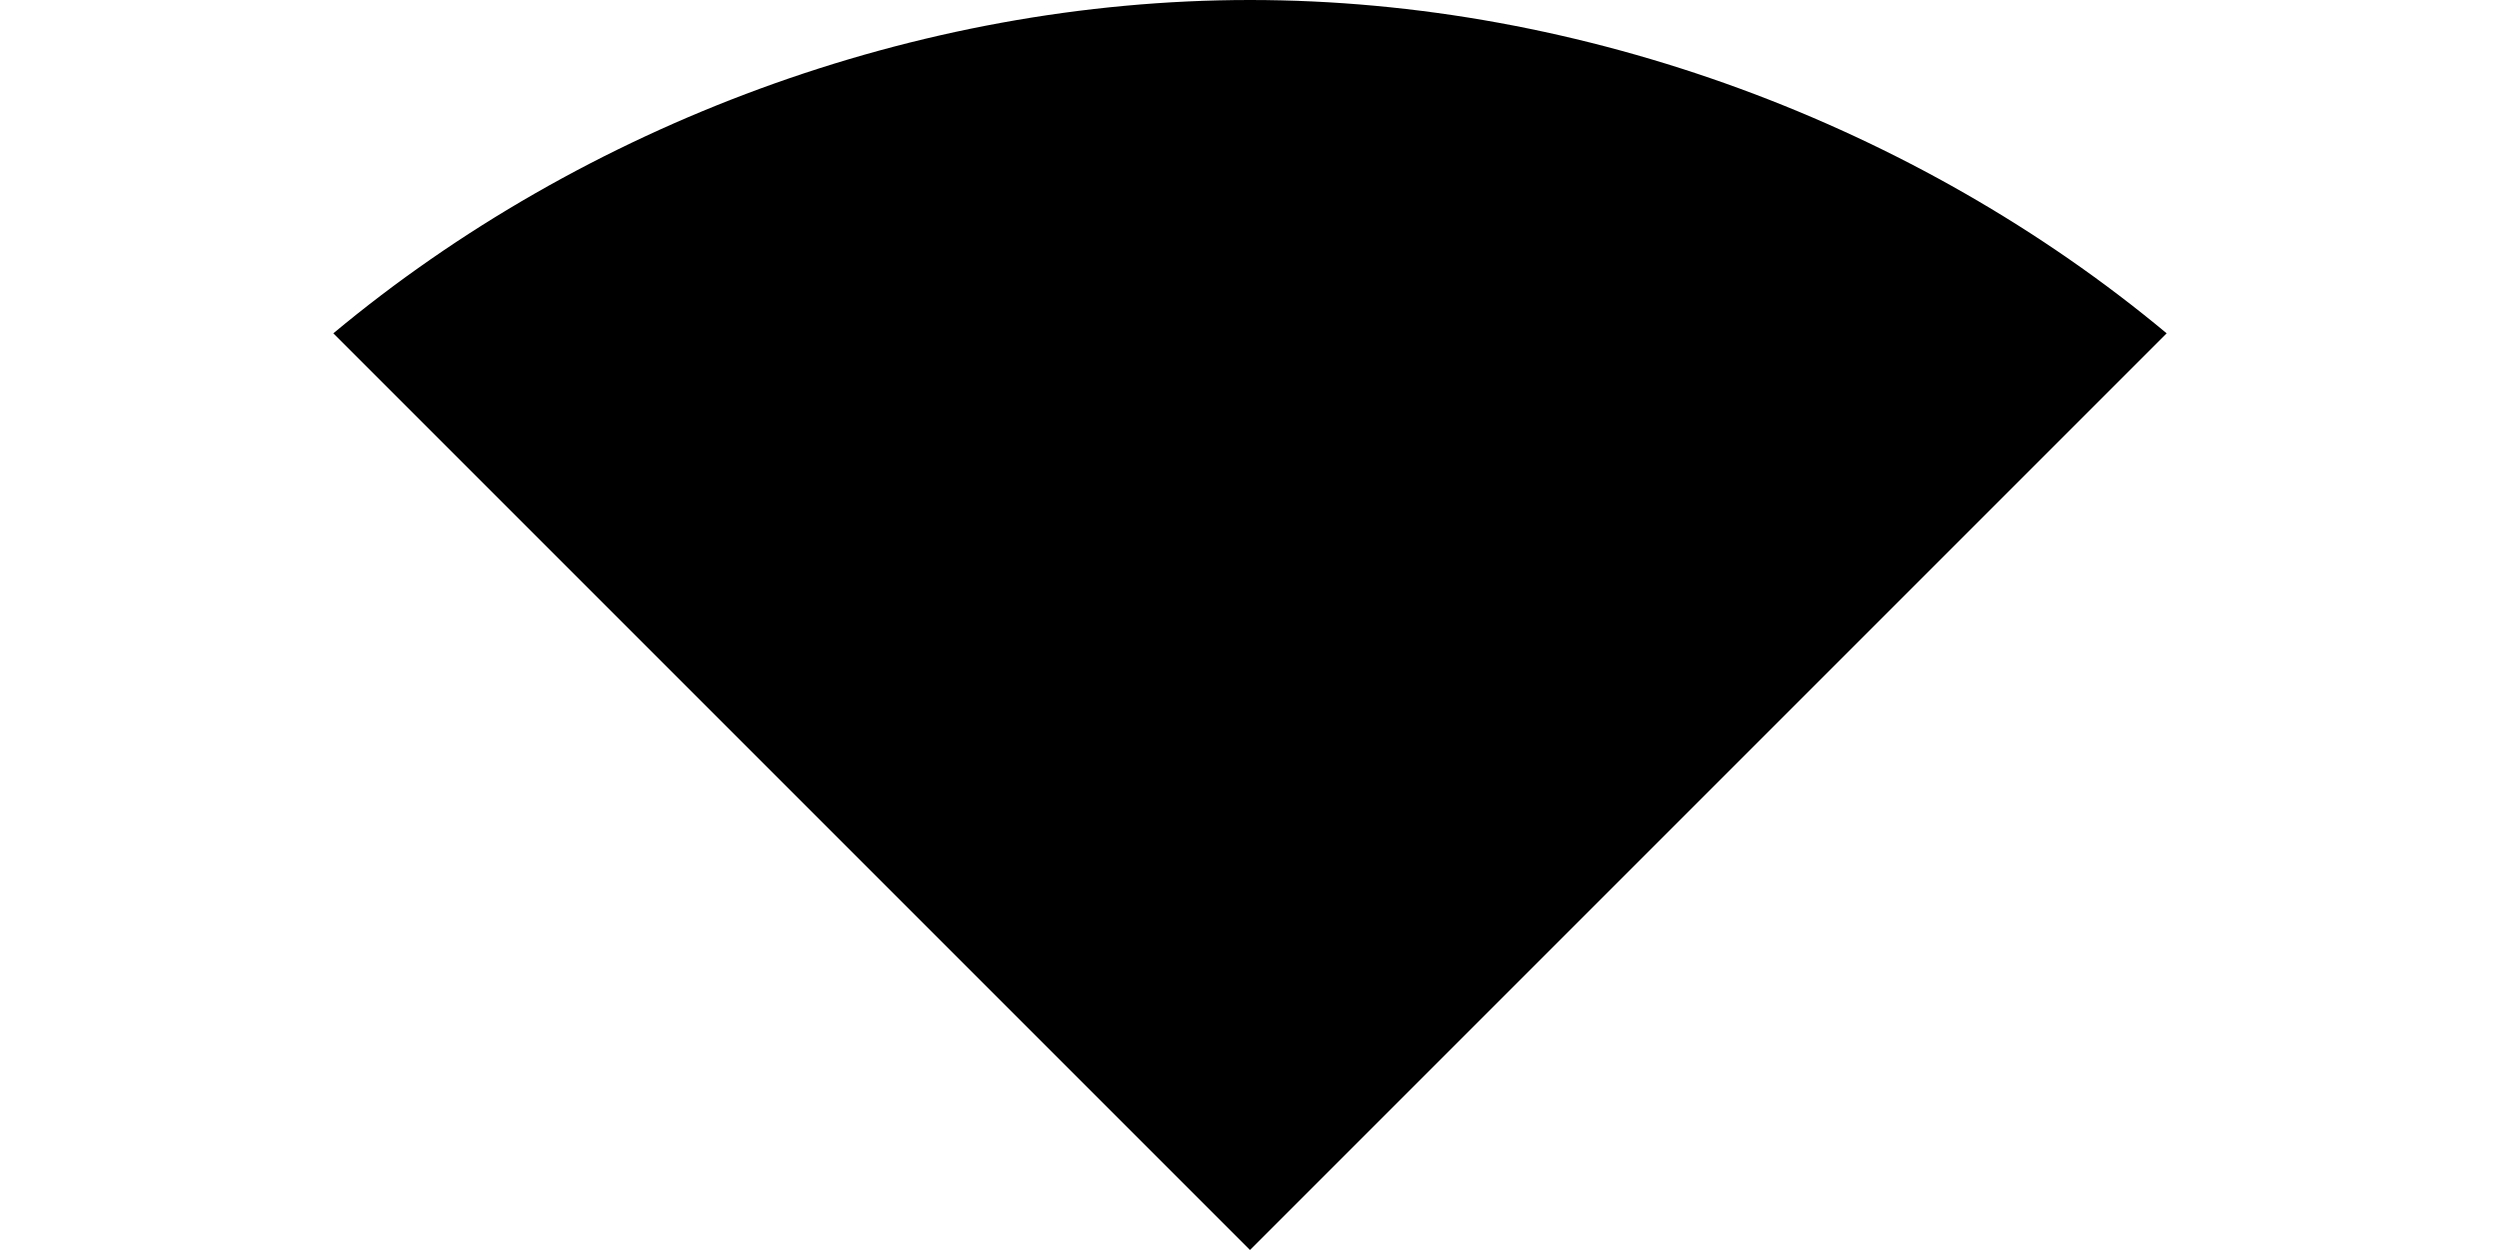
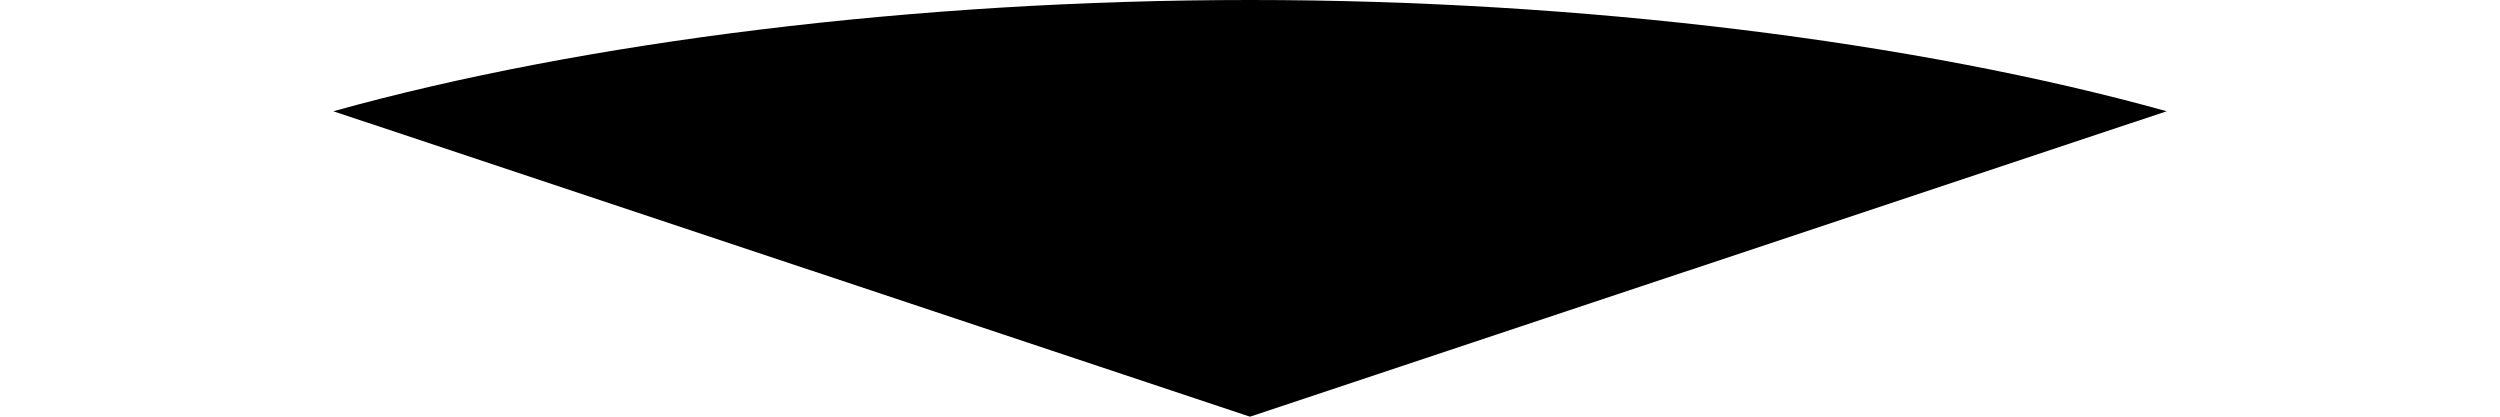
- <svg xmlns="http://www.w3.org/2000/svg" version="1.1" width="6px" height="3px">
-   <g transform="matrix(1 0 0 1 -354 -185 )">
-     <path d="M 3 3  L 5.2 0.8  C 4.6 0.3  3.8 0  3 0  C 2.2 0  1.4 0.3  0.8 0.8  L 3 3  Z " fill-rule="nonzero" fill="#000000" stroke="none" transform="matrix(1 0 0 1 354 185 )" />
+ <svg xmlns="http://www.w3.org/2000/svg" version="1.1" width="6px" height="1px">
+   <g transform="matrix(1 0 0 1 -354 -169 )">
+     <path d="M 3 1  L 5.2 0.267  C 4.6 0.1  3.8 0  3 0  C 2.2 0  1.4 0.1  0.8 0.267  L 3 1  Z " fill-rule="nonzero" fill="#000000" stroke="none" transform="matrix(1 0 0 1 354 169 )" />
  </g>
</svg>
